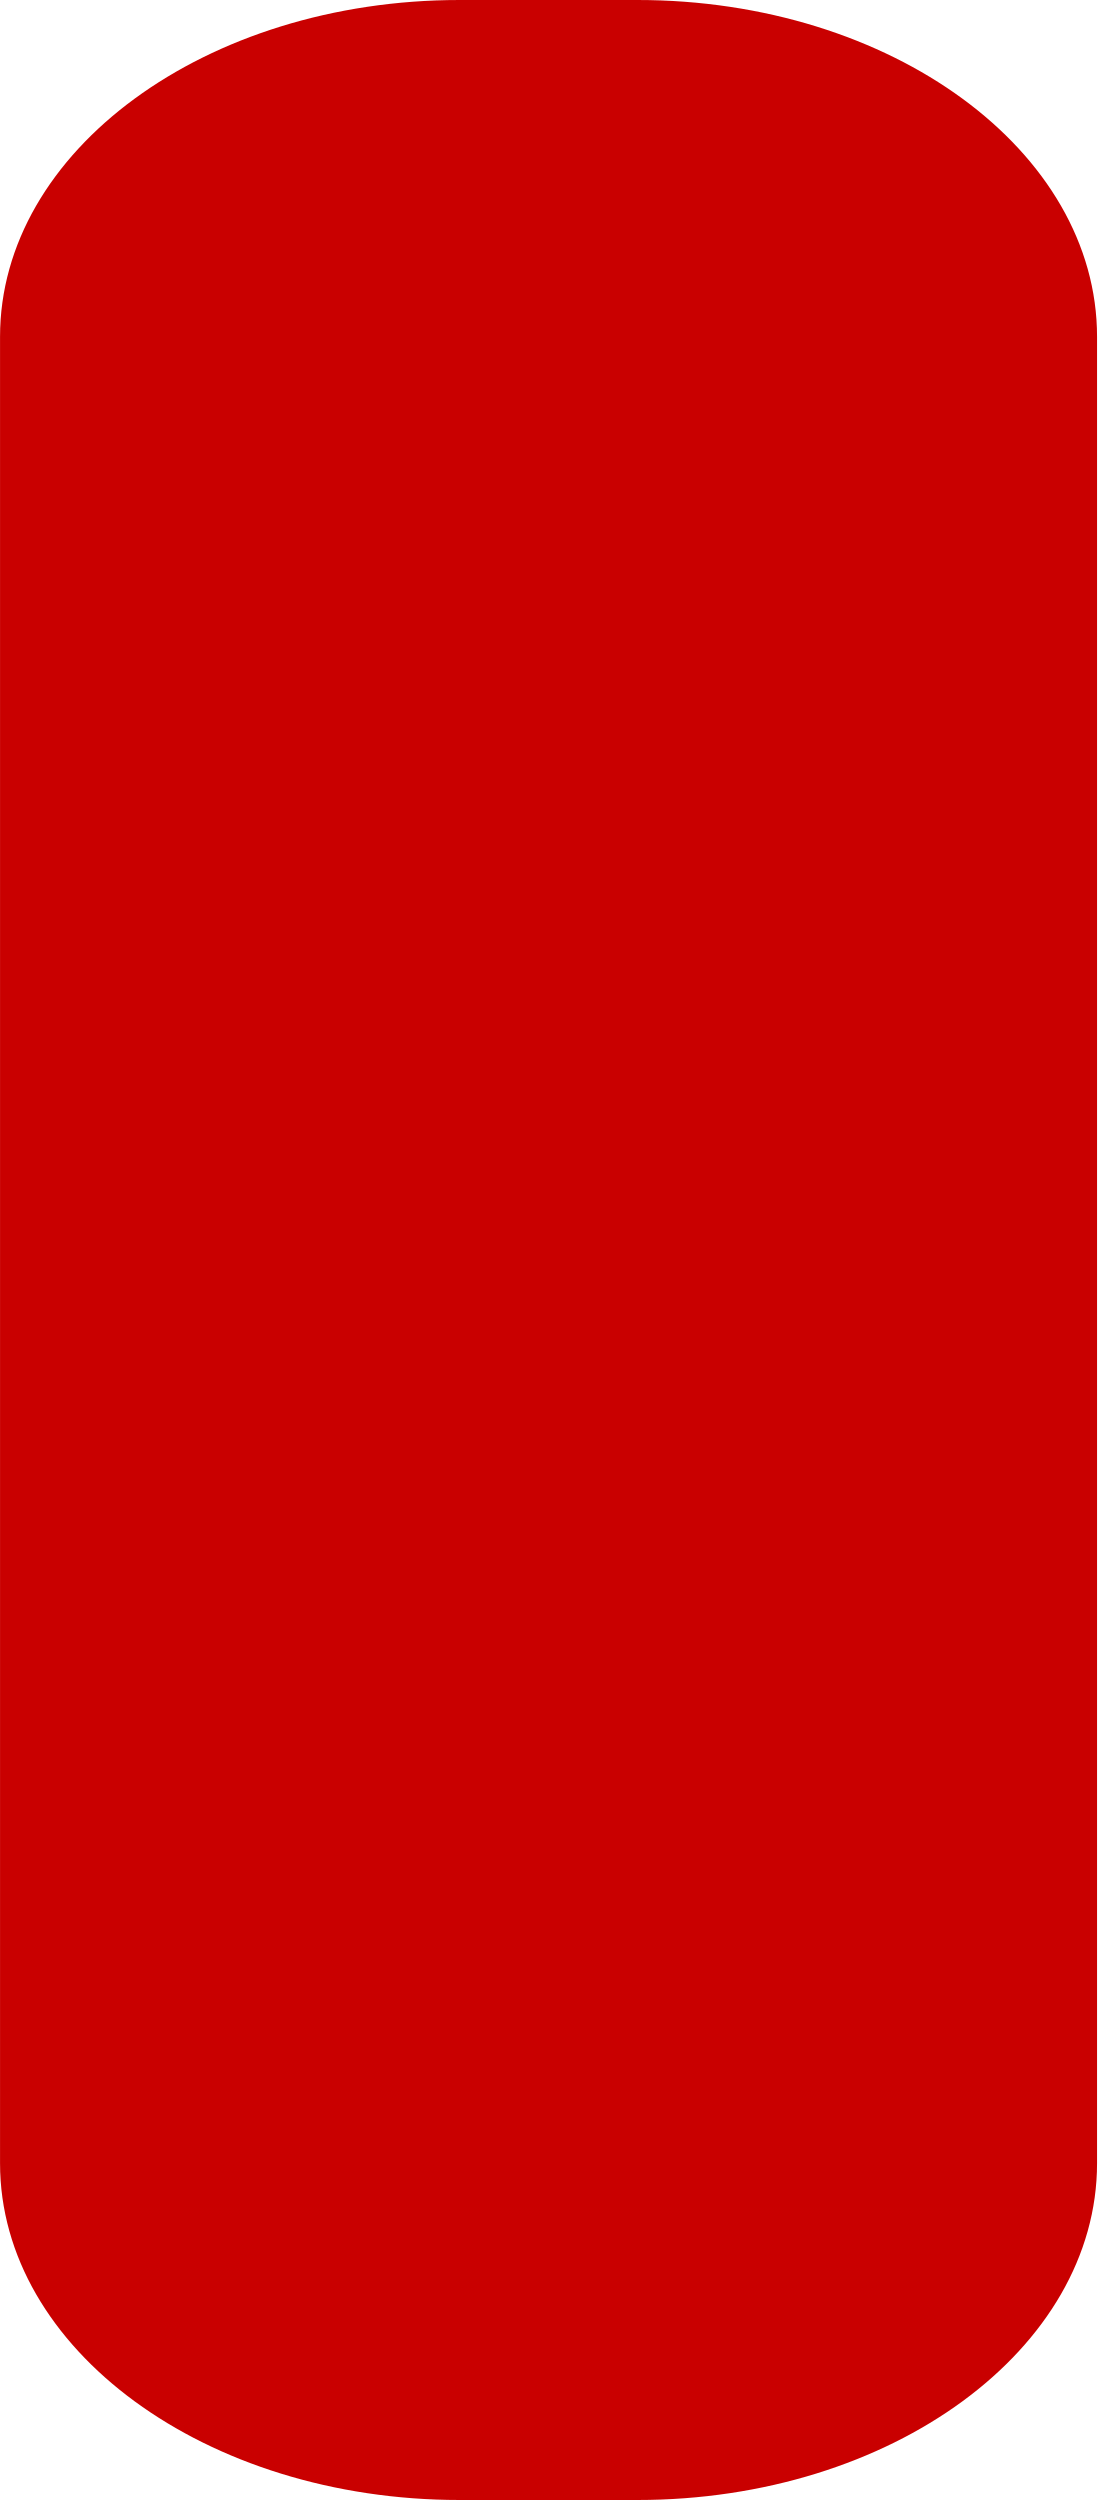
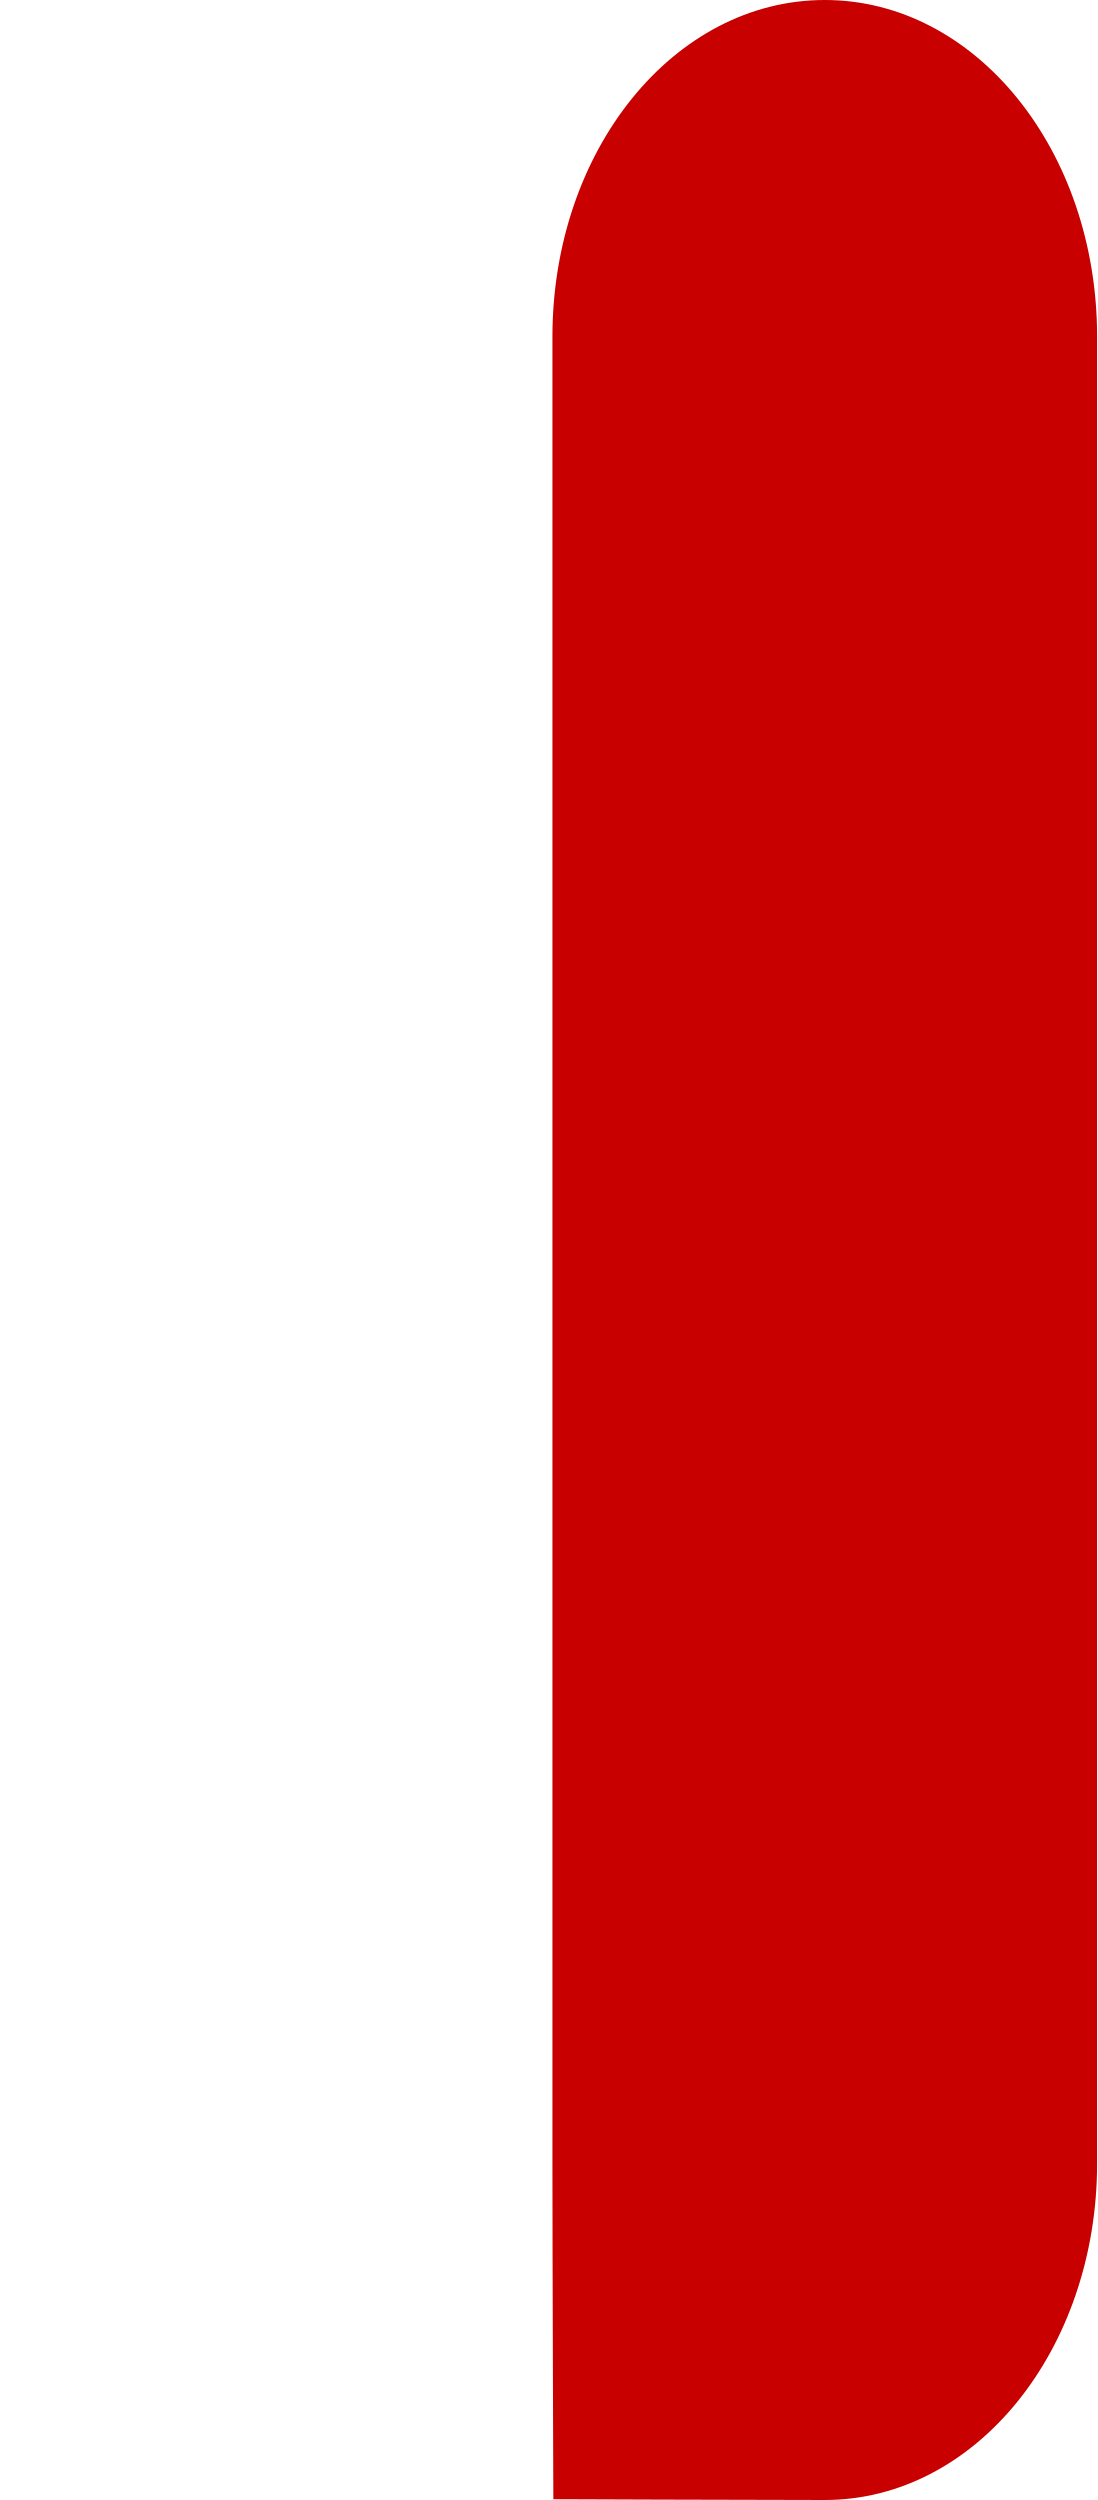
<svg xmlns="http://www.w3.org/2000/svg" width="5.096mm" height="11.613mm" viewBox="0 0 18.056 41.148" id="svg2" version="1.1">
  <defs id="defs4" />
  <g id="layer1" transform="translate(-111.0787,-456.633)">
-     <rect class="foreground fill" style="opacity:1;fill:#c90000;fill-opacity:1;stroke:none;stroke-width:3.2;stroke-miterlimit:4;stroke-dasharray:none;stroke-dashoffset:0;stroke-opacity:1" id="rect4171" width="18.056" height="41.148" x="111.079" y="456.633" rx="7.565" ry="5.544" />
+     <path class="foreground fill" style="opacity:1;fill:#c90000;fill-opacity:1;stroke:none;stroke-width:3.2;stroke-miterlimit:4;stroke-dasharray:none;stroke-dashoffset:0;stroke-opacity:1" d="m 124.653,456.633 c 2.483,0 4.483,2.473 4.483,5.544 l 0,30.06 c 0,3.071 -1.999,5.544 -4.483,5.544 -1.242,0 -4.467,-0.013 -4.467,-0.013 0,0 -0.015,-3.995 -0.015,-5.531 l 0,-30.06 c 0,-3.071 1.999,-5.544 4.483,-5.544 z" id="rect4171" />
  </g>
</svg>
